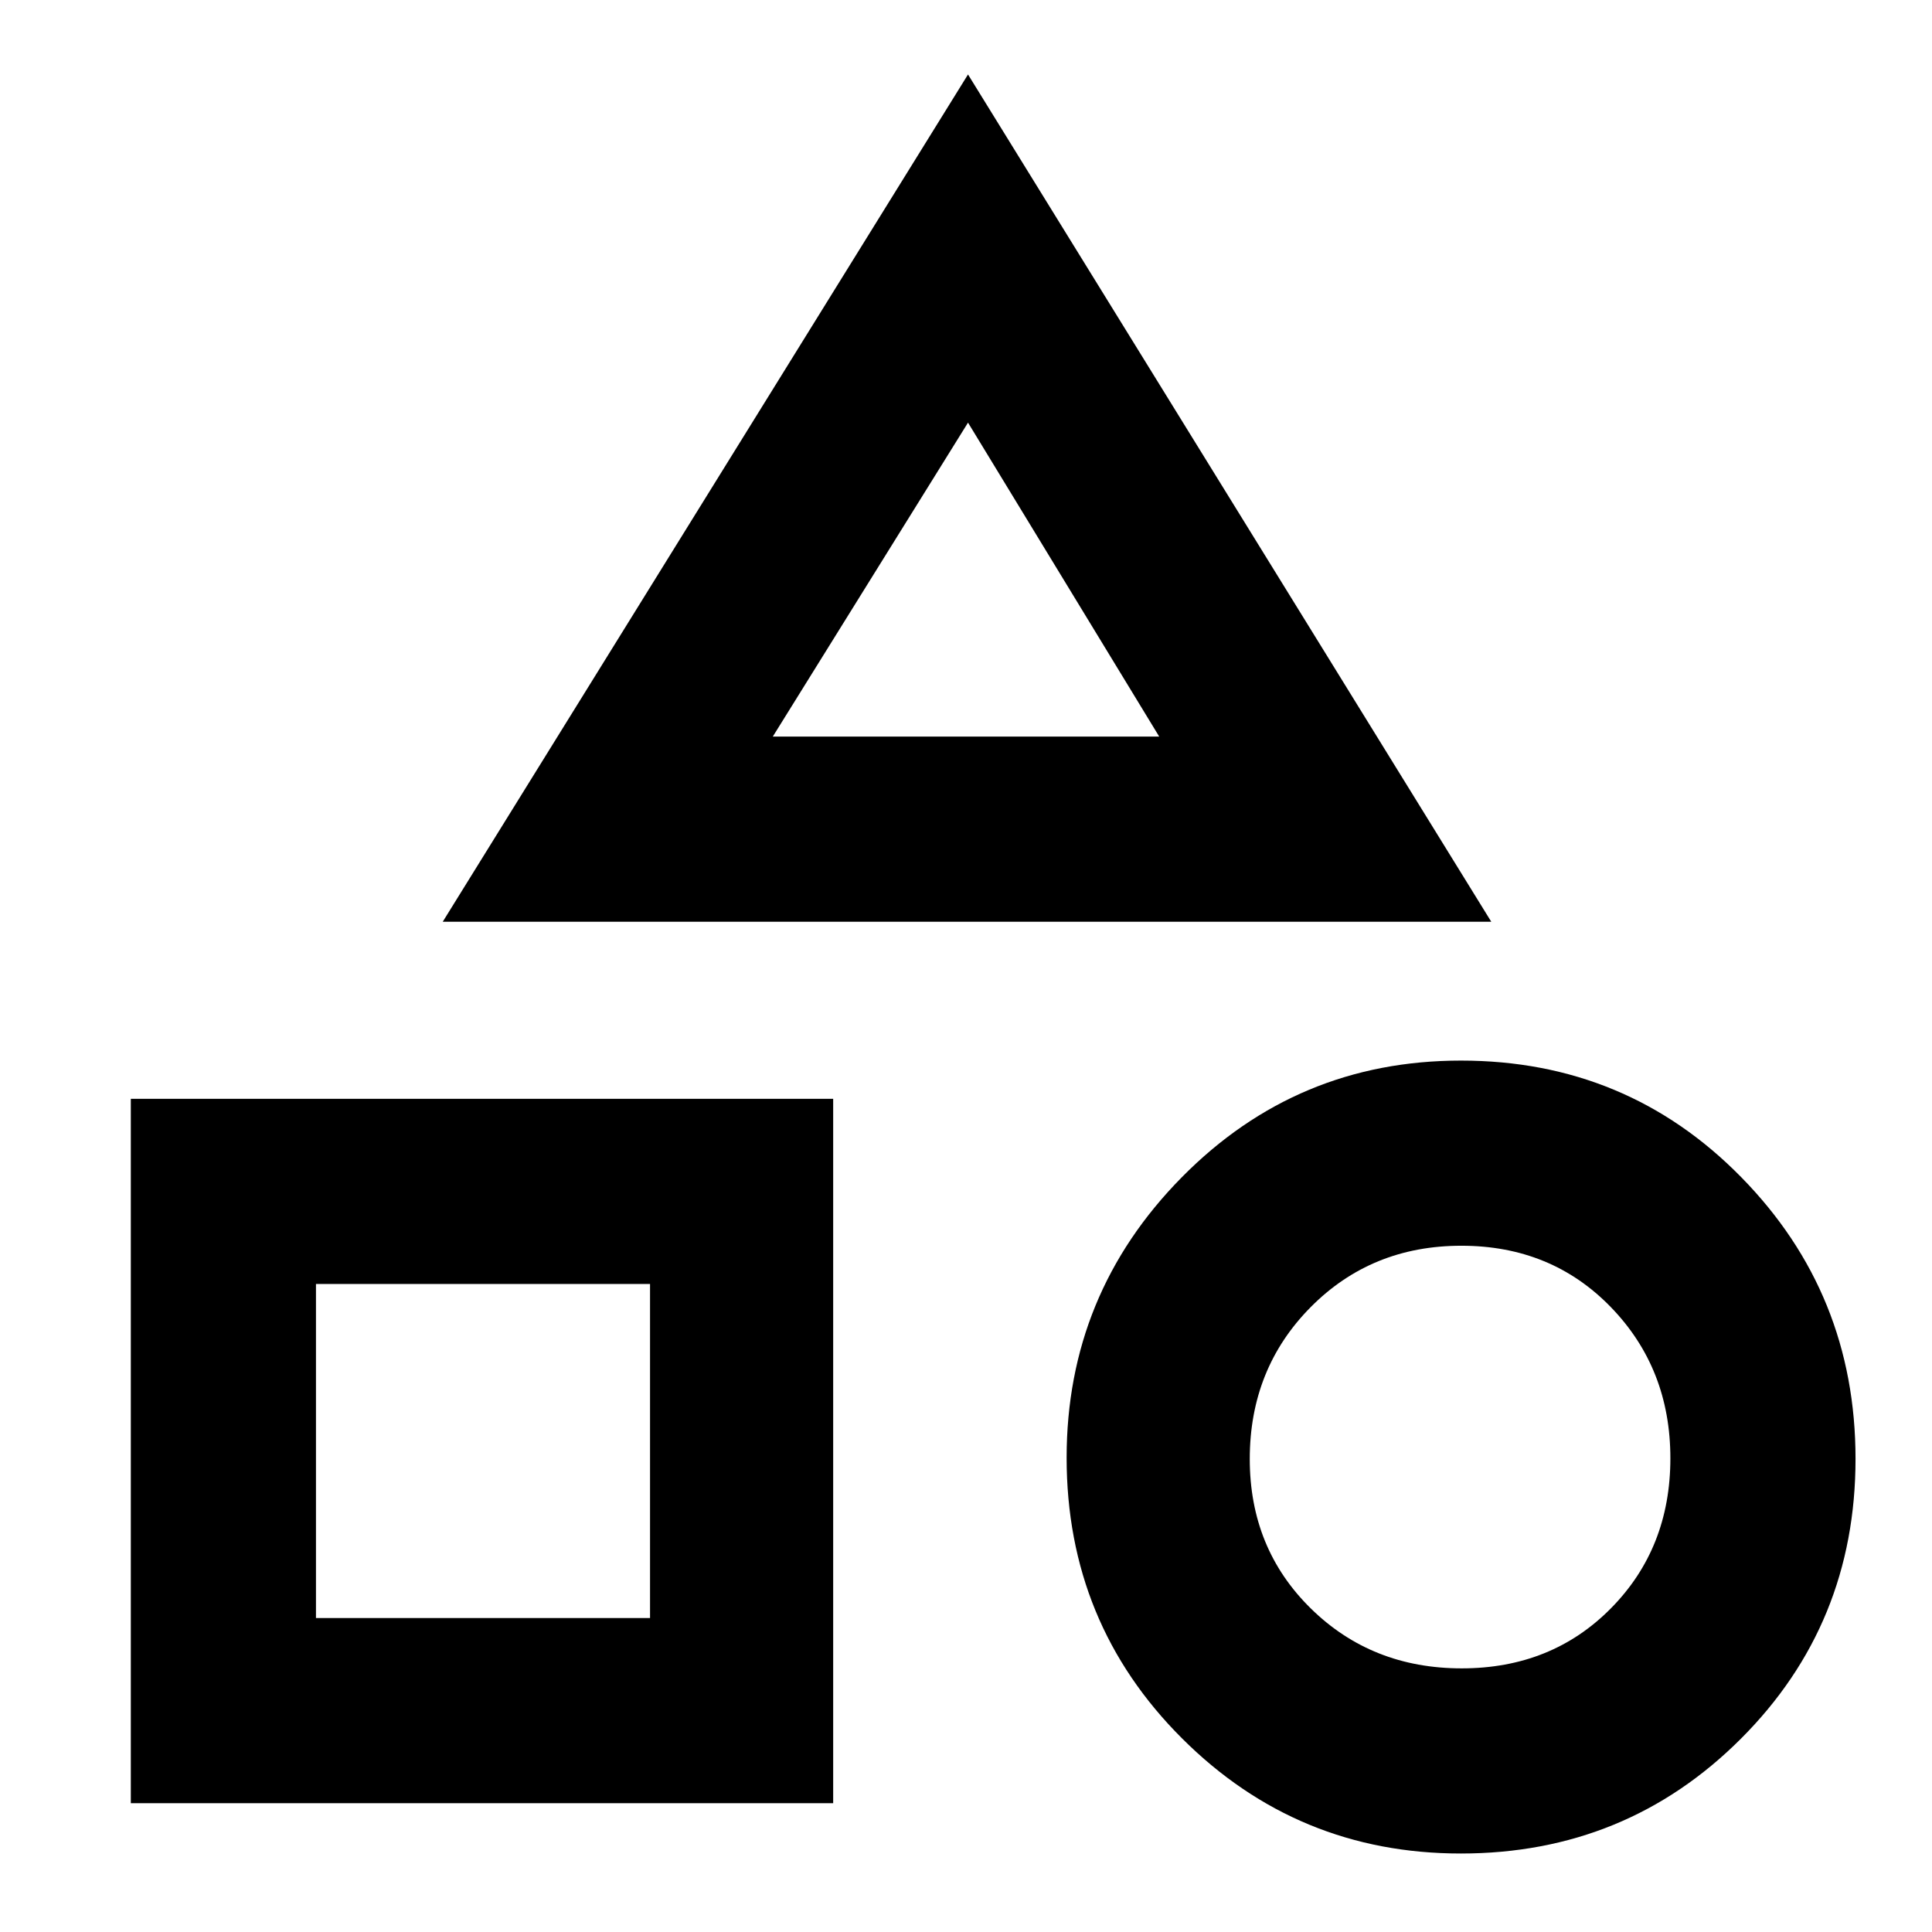
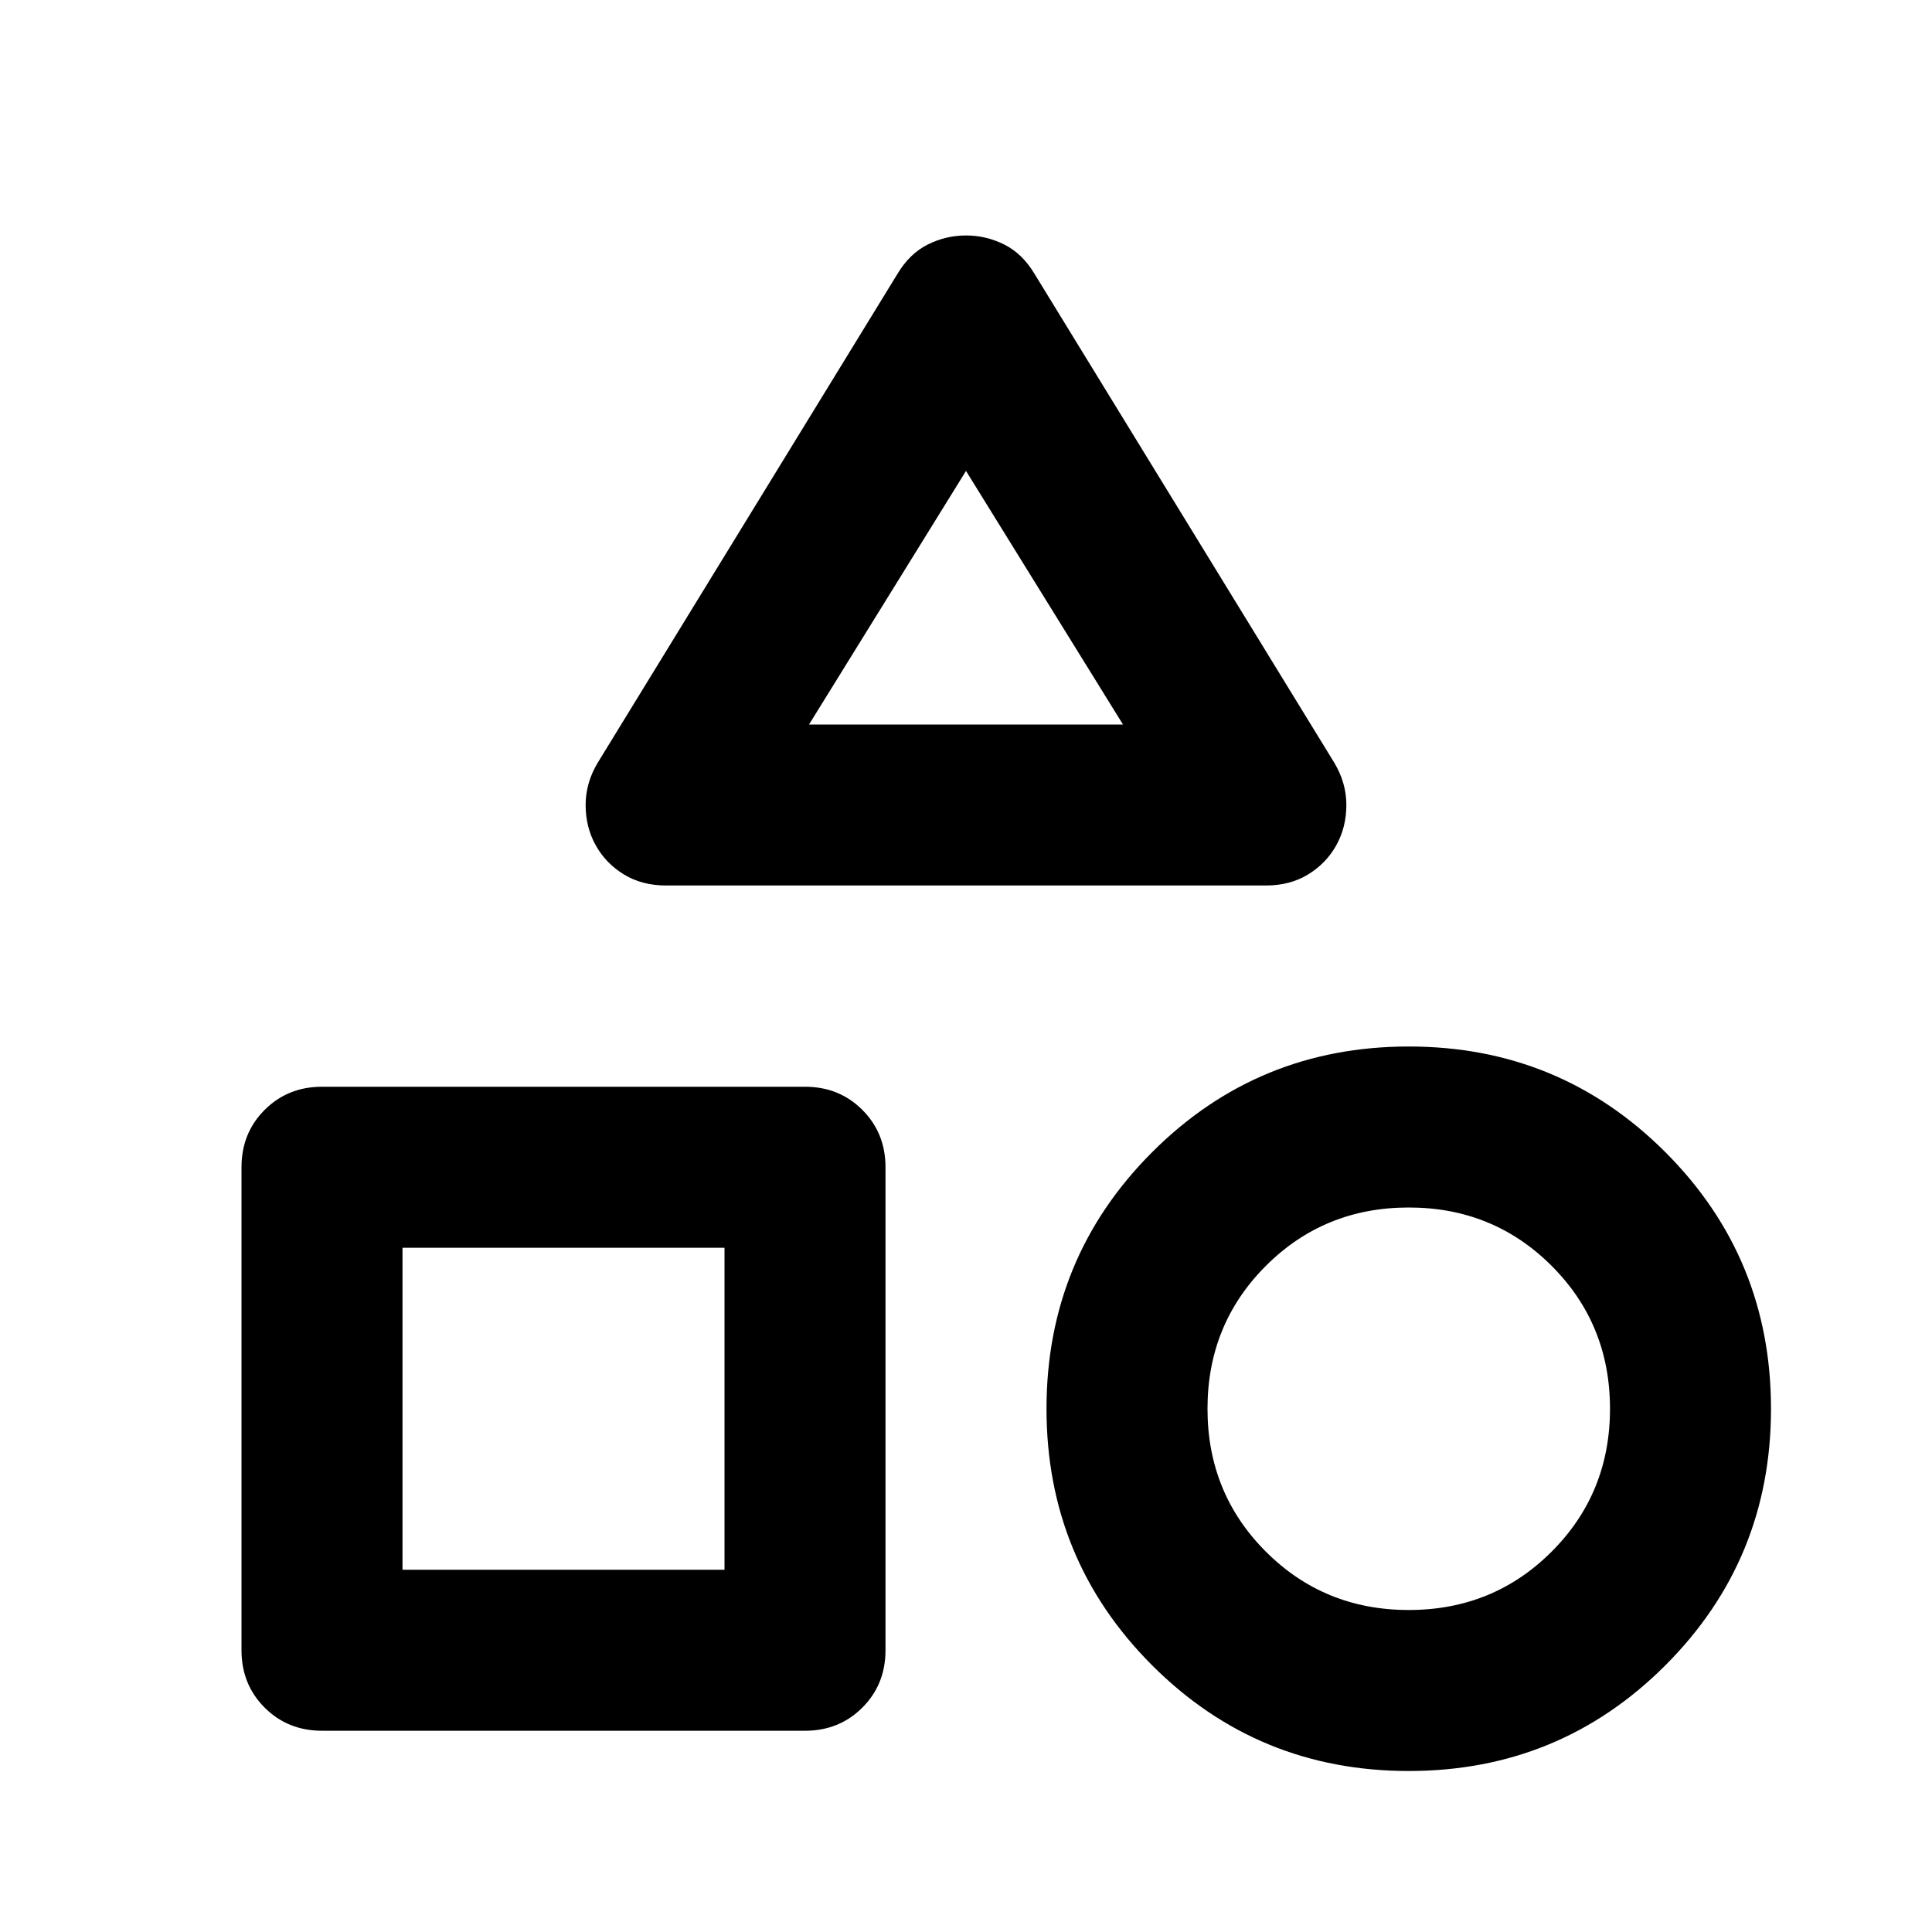
- <svg xmlns="http://www.w3.org/2000/svg" height="48" viewBox="0 -960 960 960" width="48">
-   <path d="m220-502 261-421 260 421H220ZM725.882-39q-81.235 0-138.559-57.23Q530-153.461 530-235.647 530-317 587.206-375q57.206-58 138.735-58 82.363 0 139.211 57.882Q922-317.235 922-235.088q0 82.147-57.025 139.117Q807.951-39 725.882-39ZM65-64v-350h349v350H65Zm661.31-67q44.69 0 74.19-29.88 29.5-29.881 29.5-74.5 0-44.62-29.584-75.12-29.585-30.5-74.275-30.5-44.69 0-74.916 30.552Q621-279.896 621-235.028q0 44.448 30.31 74.238t75 29.79ZM157-156h166v-166H157v166Zm227-438h192l-95-156-97 156Zm97 0ZM323-322Zm403 87Z" />
+ <svg xmlns="http://www.w3.org/2000/svg" height="24" viewBox="0 -960 960 960" width="24">
+   <path d="m297-581 149-243q6-10 15-14.5t19-4.5q10 0 19 4.5t15 14.5l149 243q6 10 6 21t-5 20q-5 9-14 14.5t-21 5.5h-298q-12 0-21-5.5t-14-14.5q-5-9-5-20t6-21zm403 501q-75 0-127.5-52.5t-52.5-127.5q0-75 52.5-127.5t127.5-52.5q75 0 127.5 52.5t52.5 127.5q0 75-52.5 127.5t-127.5 52.5zm-580-60v-240q0-17 11.5-28.5t28.5-11.5h240q17 0 28.5 11.5t11.5 28.5v240q0 17-11.5 28.5t-28.5 11.5h-240q-17 0-28.5-11.5t-11.5-28.5zm580-20q42 0 71-29t29-71q0-42-29-71t-71-29q-42 0-71 29t-29 71q0 42 29 71t71 29zm-500-20h160v-160h-160zm202-420h156l-78-126z" />
</svg>
